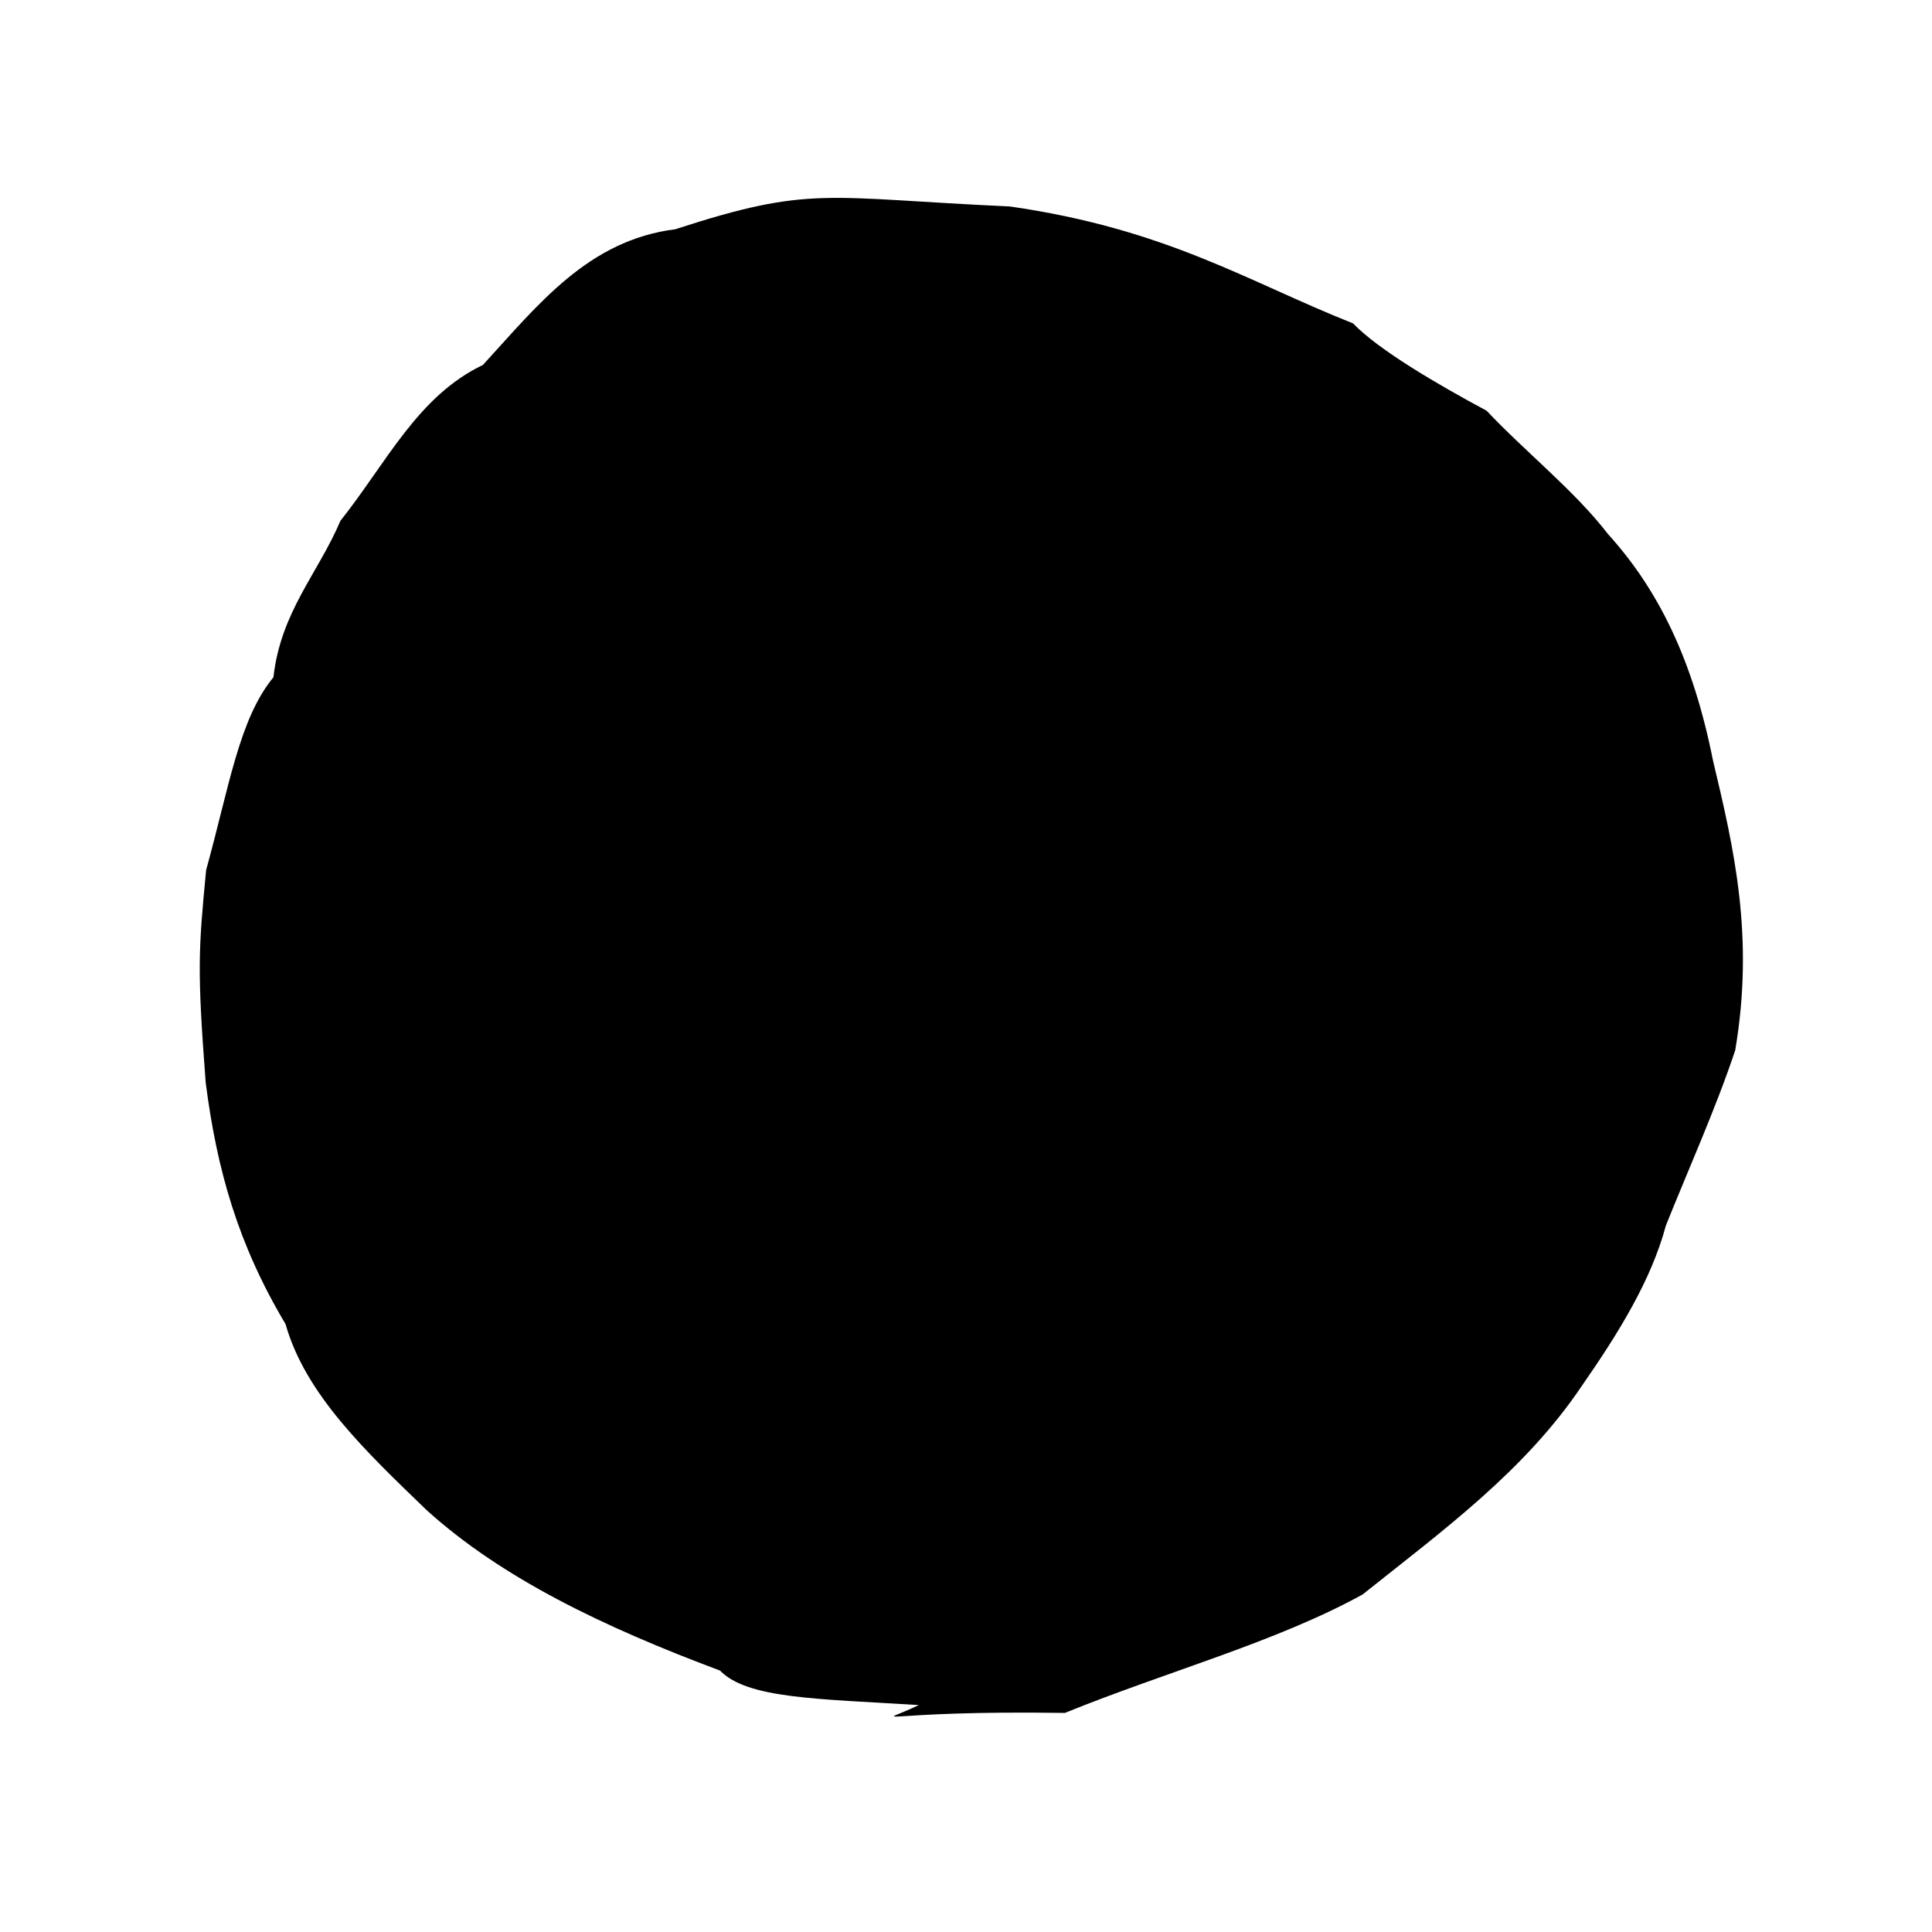
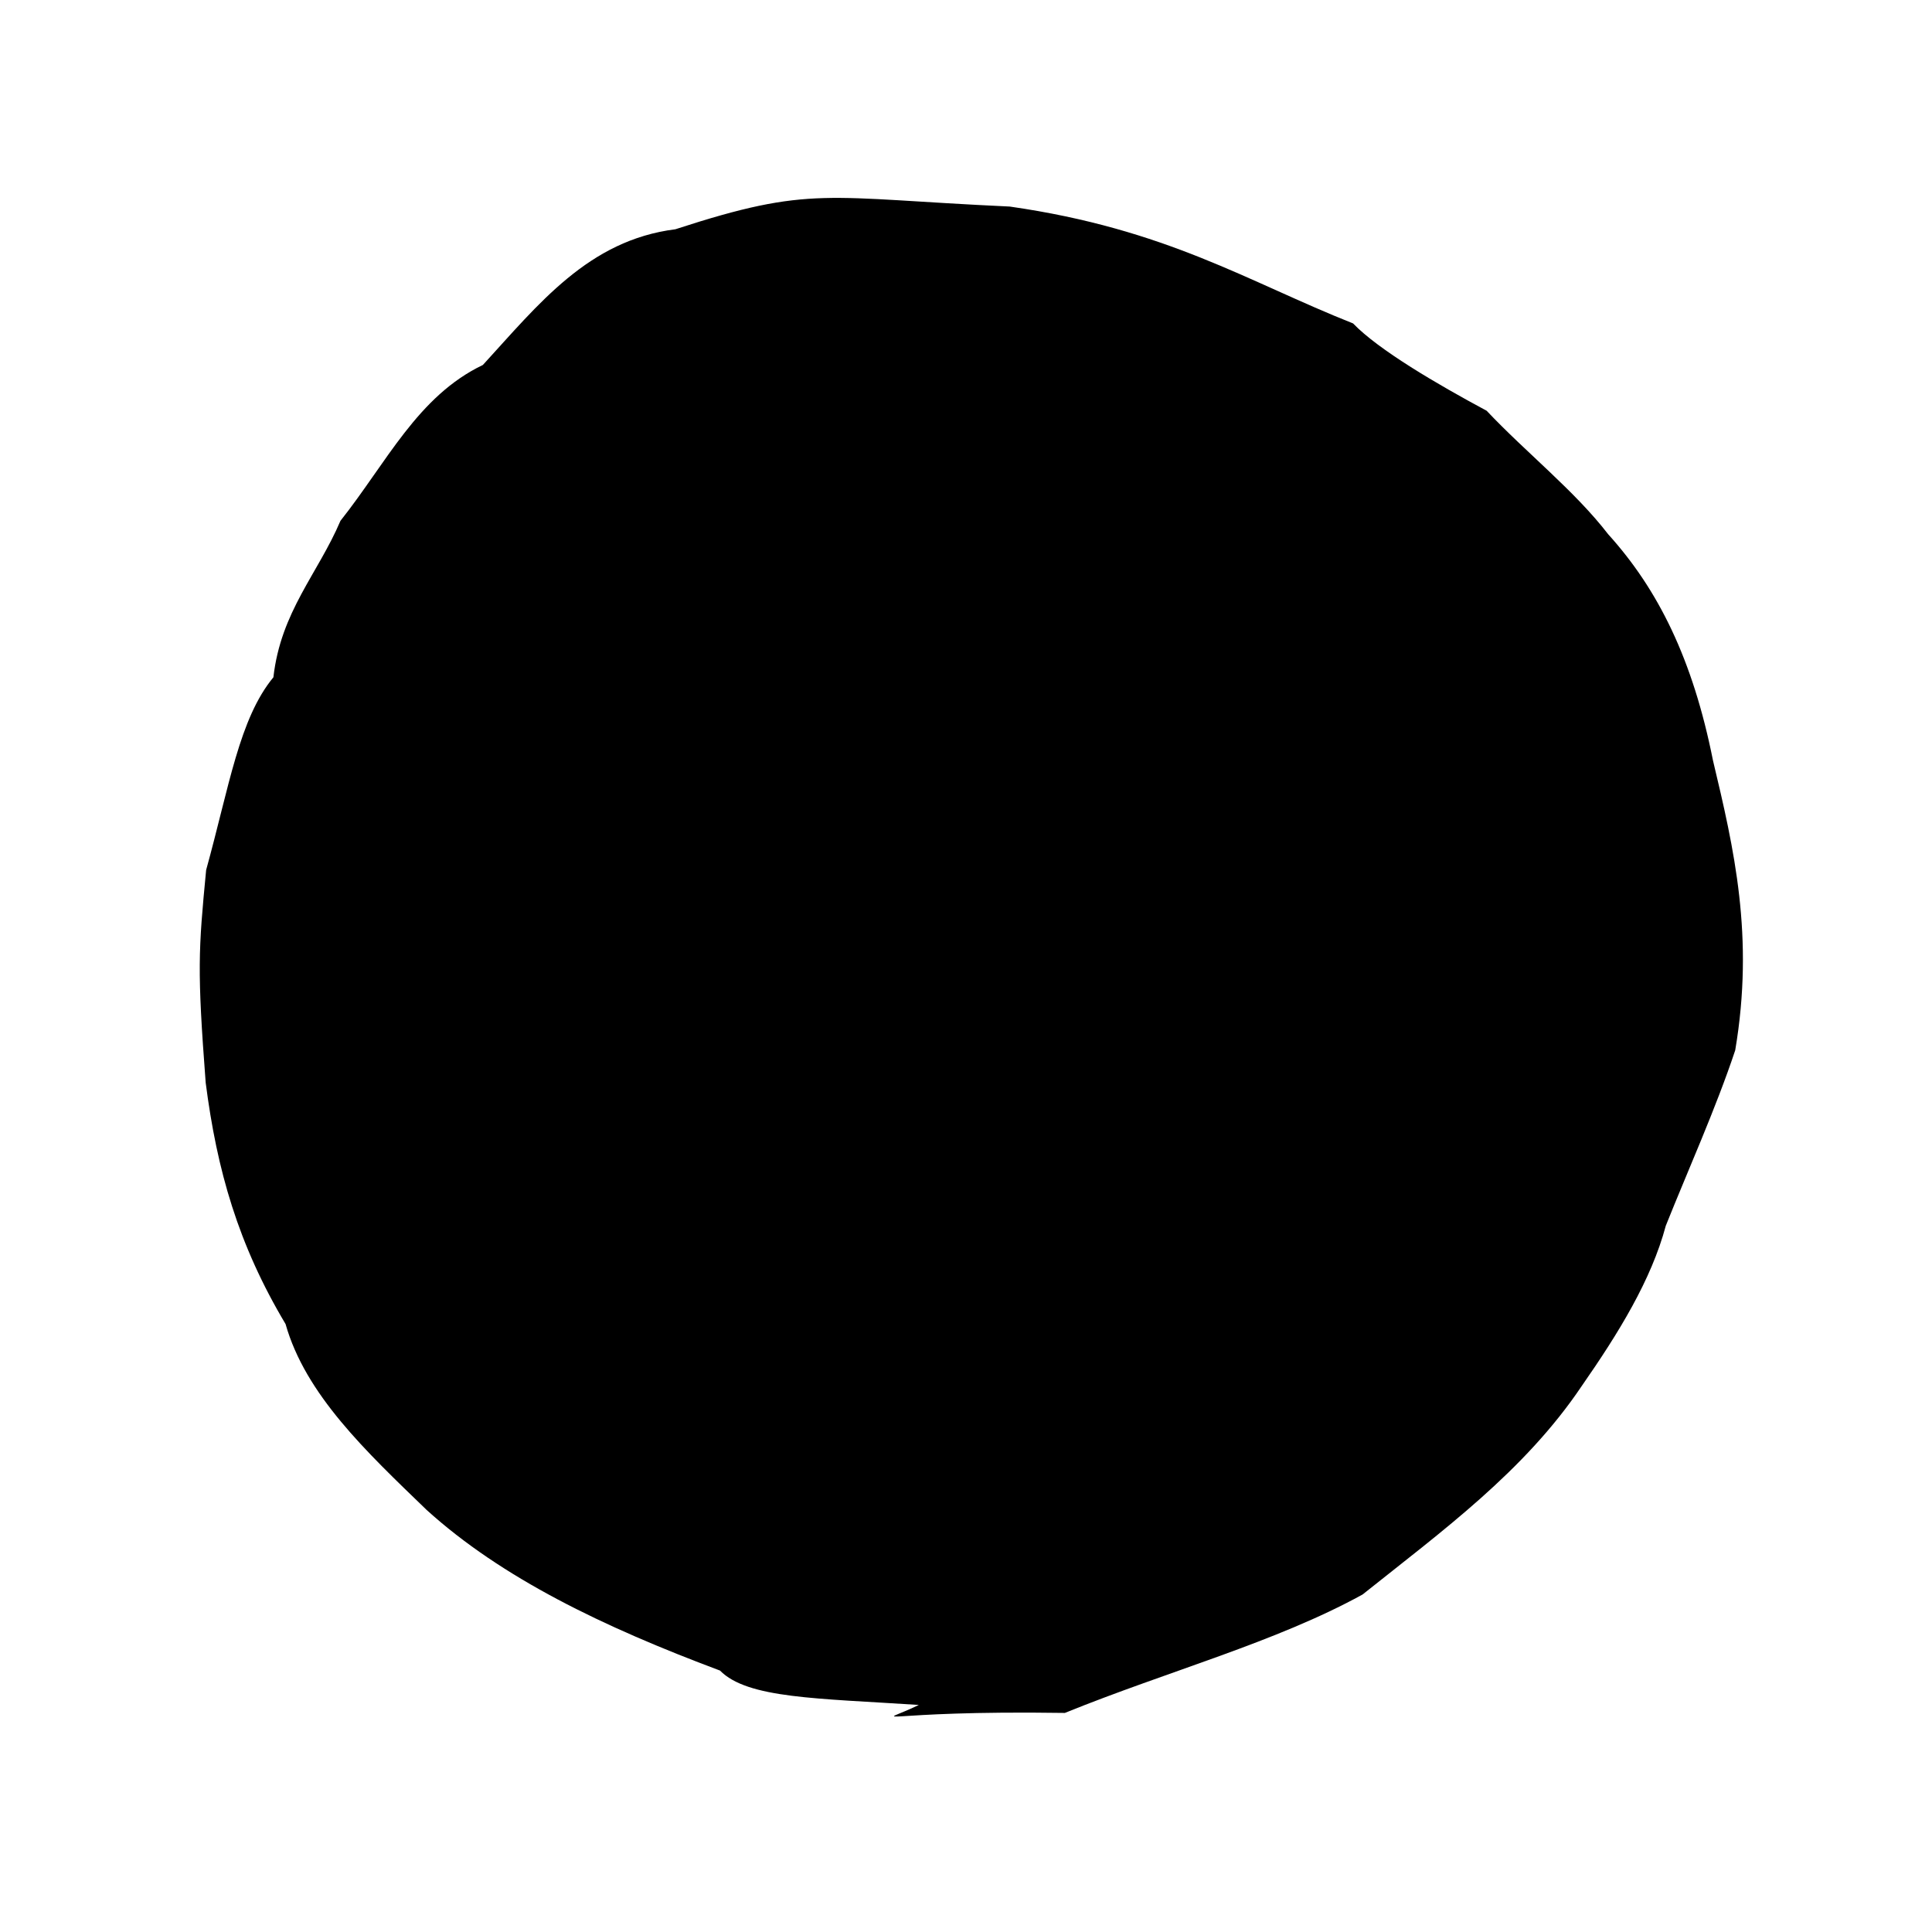
<svg xmlns="http://www.w3.org/2000/svg" version="1.1" width="100" height="100">
  <defs />
  <g>
-     <path d="M 34.954 11.866 C 30.457 12.433 27.885 15.735 24.995 18.89 C 21.624 20.501 20.016 23.938 17.621 26.957 C 16.455 29.697 14.537 31.654 14.152 35.056 C 12.382 37.2 11.868 40.701 10.67 45.031 C 10.266 49.23 10.203 50.195 10.647 56.036 C 11.227 60.564 12.328 64.427 14.779 68.533 C 15.81 72.178 18.926 75.114 22.075 78.158 C 25.966 81.678 31.208 84.202 37.267 86.468 C 38.688 87.932 42.314 87.926 47.557 88.255 C 45.181 89.398 45.268 88.514 55.117 88.661 C 60.458 86.493 66.027 85.005 70.527 82.531 C 74.636 79.249 78.897 76.161 81.866 71.746 C 83.778 69 85.473 66.252 86.221 63.447 C 87.342 60.637 88.82 57.355 89.815 54.361 C 90.813 48.465 89.75 43.918 88.664 39.364 C 87.62 34.123 85.819 30.506 83.24 27.656 C 81.505 25.403 79.013 23.447 76.948 21.26 C 74.39 19.887 71.352 18.111 70.036 16.74 C 64.577 14.575 60.407 11.855 52.268 10.686 C 42.67 10.25 42.013 9.569 34.954 11.866" stroke-width="0.0" fill="rgb(0, 0, 0)" opacity="1.0" stroke="rgb(0, 0, 0)" stroke-opacity="1.0" stroke-linecap="round" stroke-linejoin="round" />
+     <path d="M 34.956 11.867 C 30.457 12.434 27.885 15.735 24.994 18.89 C 21.624 20.501 20.016 23.938 17.622 26.957 C 16.455 29.697 14.536 31.653 14.151 35.056 C 12.382 37.2 11.868 40.701 10.67 45.031 C 10.266 49.23 10.203 50.196 10.646 56.036 C 11.226 60.564 12.329 64.426 14.78 68.531 C 15.812 72.176 18.929 75.11 22.081 78.153 C 25.968 81.676 31.209 84.202 37.267 86.468 C 38.692 87.921 42.321 87.903 47.558 88.248 C 45.182 89.398 45.269 88.514 55.117 88.661 C 60.459 86.493 66.027 85.006 70.527 82.531 C 74.637 79.249 78.897 76.161 81.866 71.746 C 83.778 68.999 85.472 66.251 86.221 63.445 C 87.342 60.637 88.82 57.355 89.815 54.361 C 90.812 48.465 89.75 43.918 88.664 39.364 C 87.621 34.121 85.82 30.505 83.241 27.655 C 81.505 25.403 79.013 23.447 76.948 21.26 C 74.39 19.887 71.352 18.111 70.035 16.741 C 64.576 14.575 60.406 11.856 52.263 10.691 C 42.67 10.25 42.015 9.569 34.956 11.867" stroke-width="0.0" fill="rgb(0, 0, 0)" opacity="1.0" stroke="rgb(0, 0, 0)" stroke-opacity="1.0" stroke-linecap="round" stroke-linejoin="round" />
  </g>
</svg>
